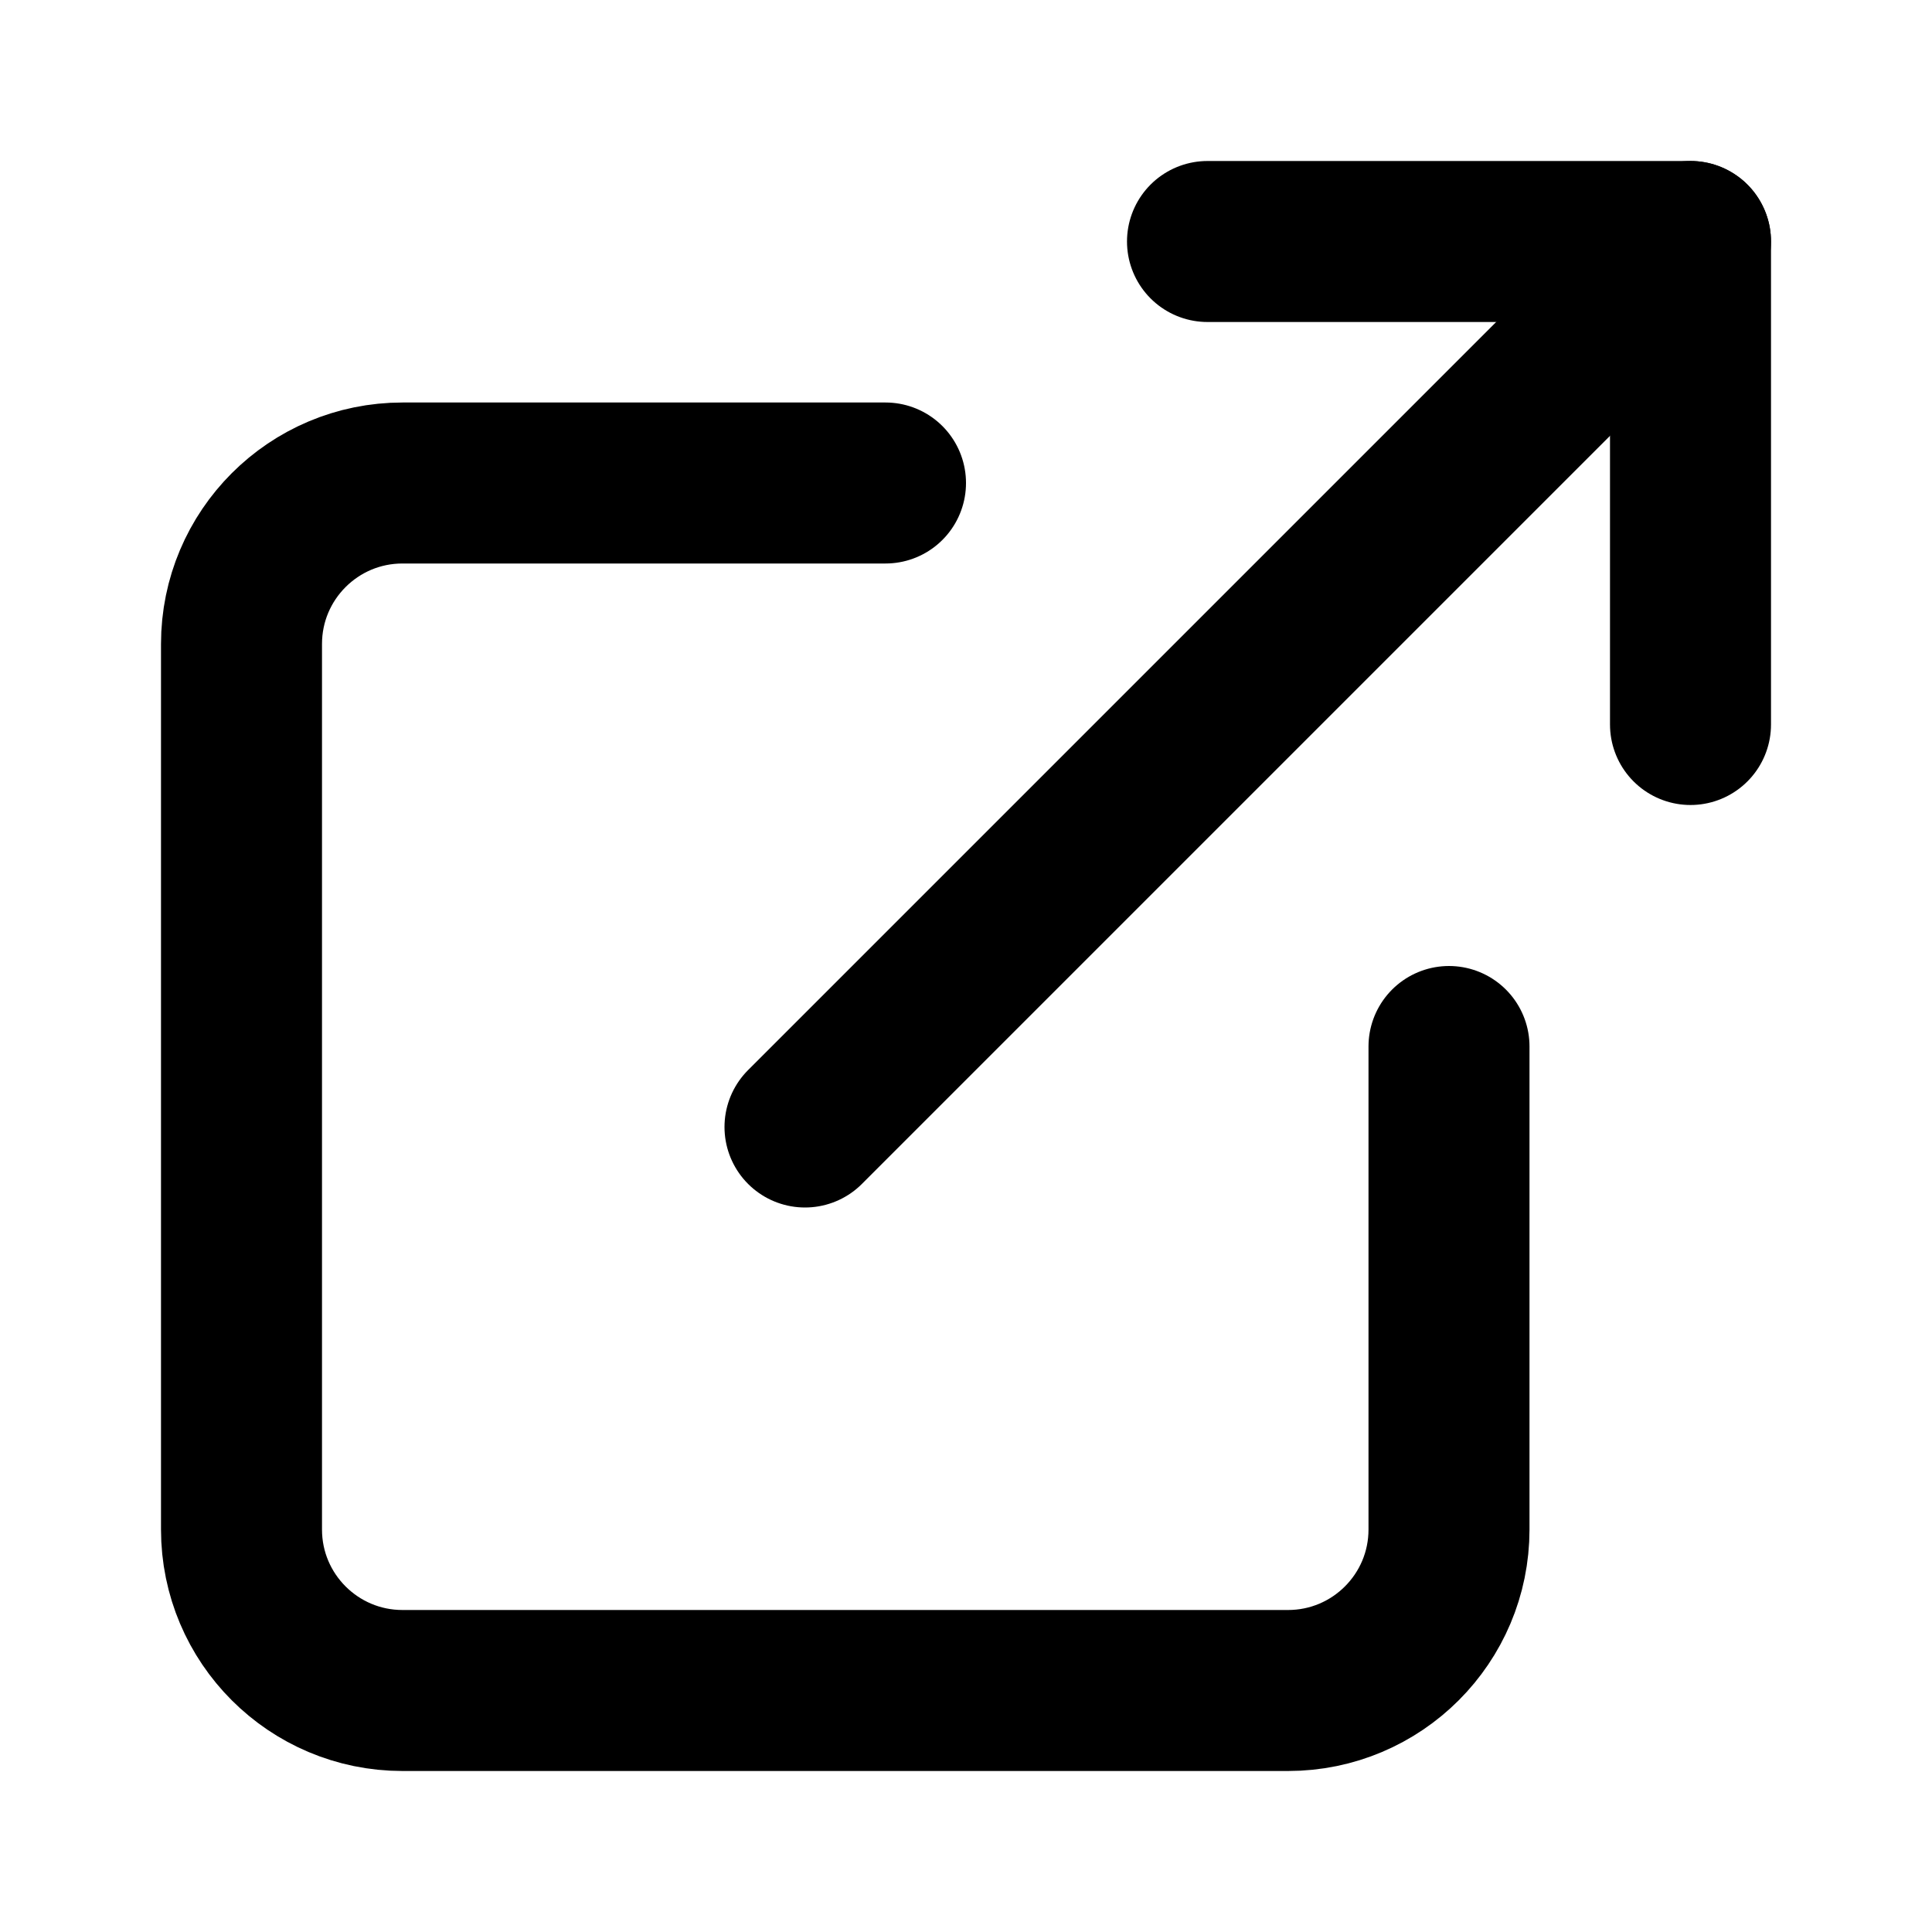
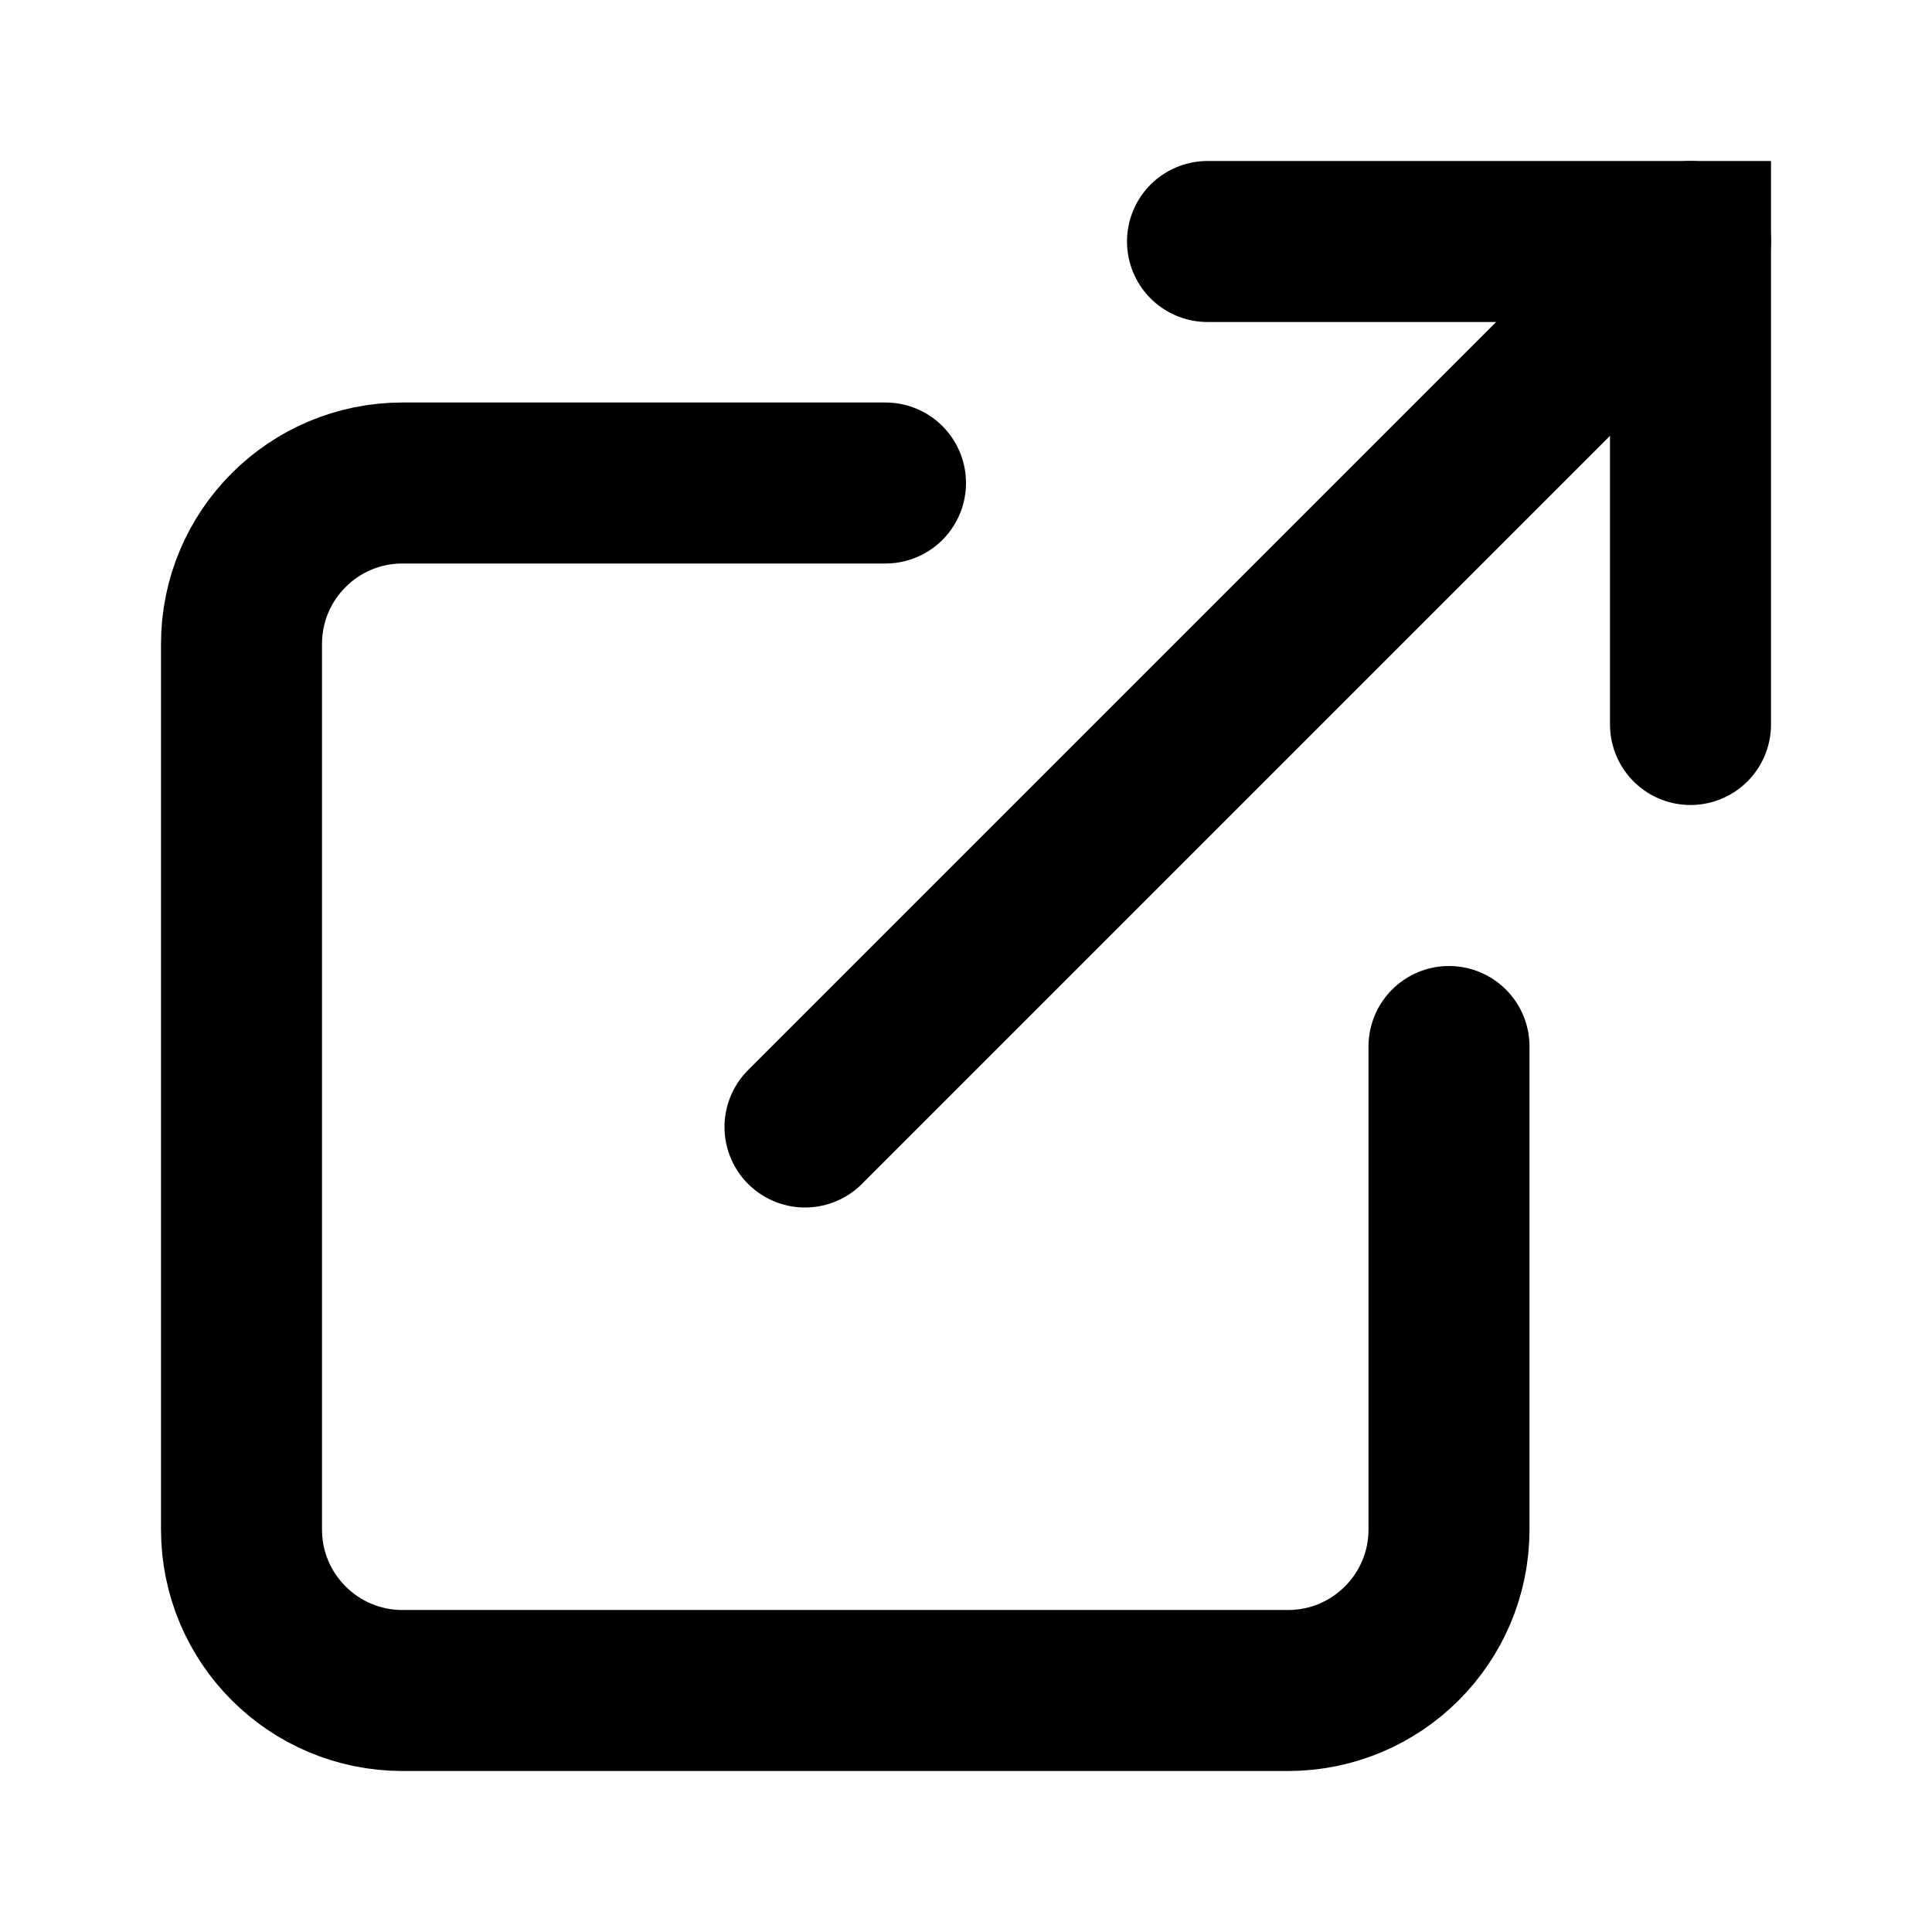
- <svg xmlns="http://www.w3.org/2000/svg" width="24" height="24" viewBox="0 0 24 24" fill="none" stroke="currentColor" stroke-width="2" stroke-linecap="round" stroke-linejoin="round" class="lucide lucide-external-link">
+ <svg xmlns="http://www.w3.org/2000/svg" width="24" height="24" viewBox="0 0 24 24" fill="none" stroke="currentColor" stroke-width="2" stroke-linecap="round" strokeLinejoin="round" class="lucide lucide-external-link">
  <path d="M18 13v6a2 2 0 0 1-2 2H5a2 2 0 0 1-2-2V8a2 2 0 0 1 2-2h6" />
  <polyline points="15 3 21 3 21 9" />
  <line x1="10" x2="21" y1="14" y2="3" />
</svg>
